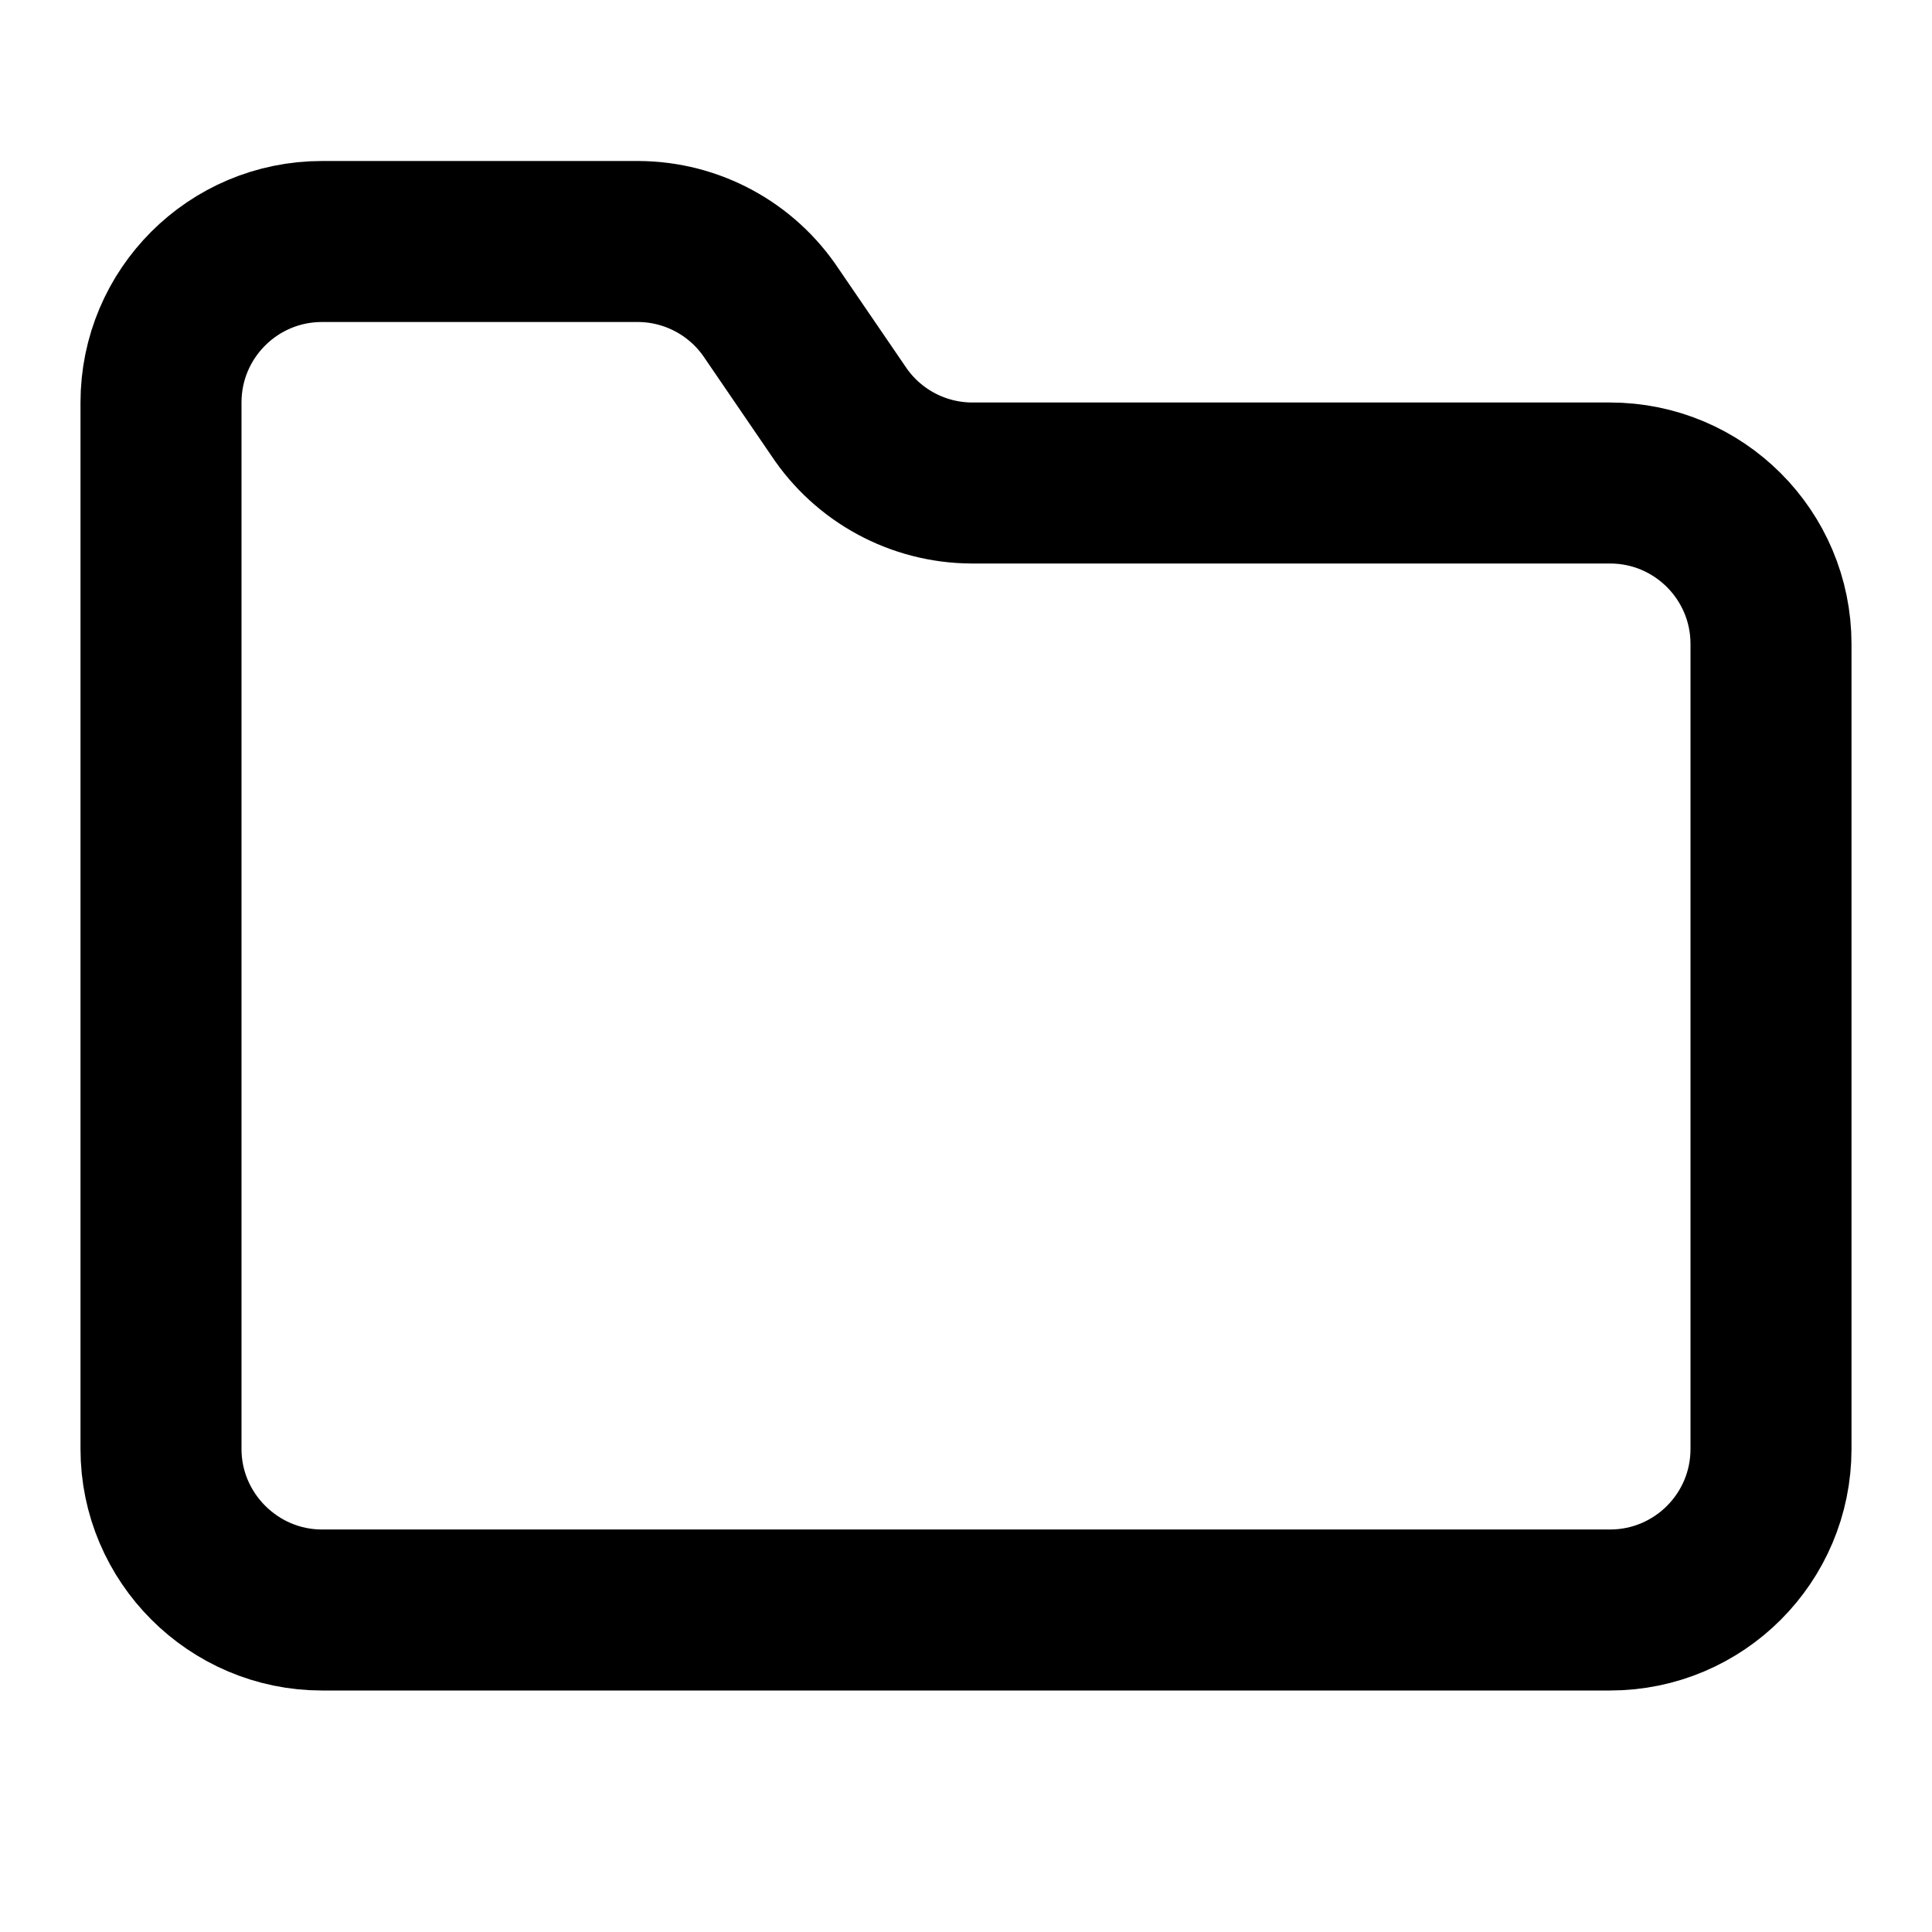
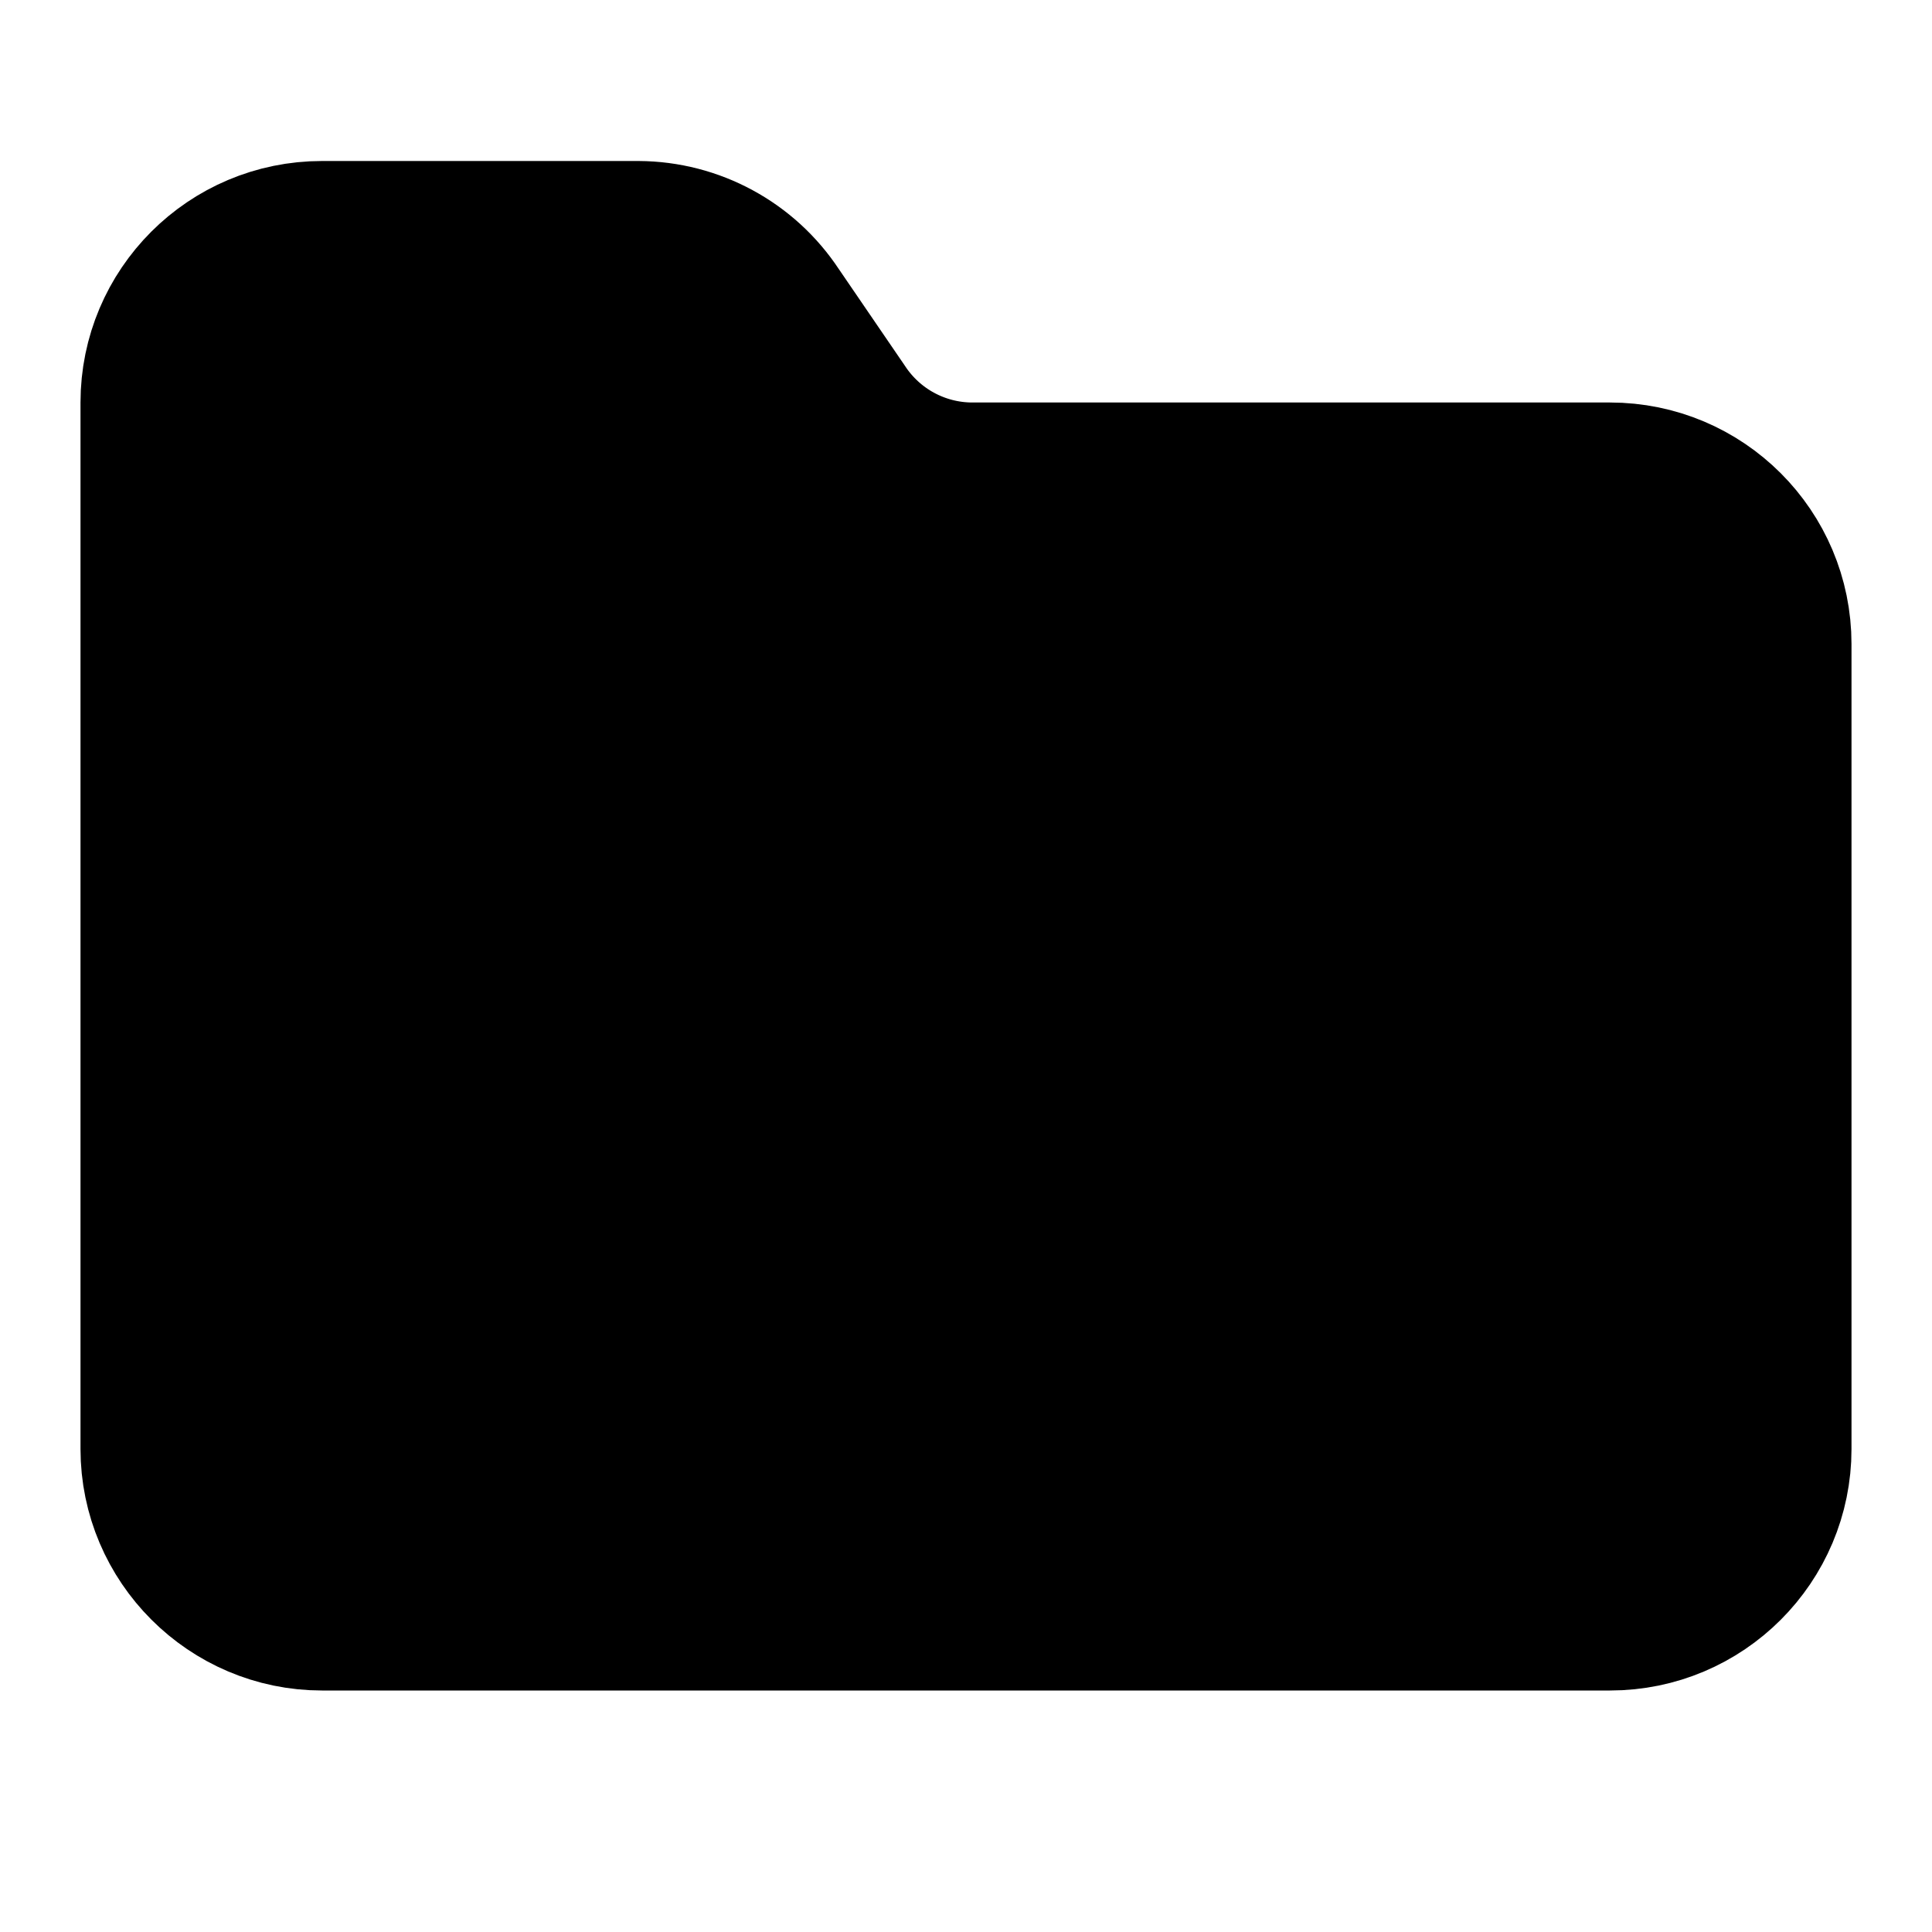
- <svg xmlns="http://www.w3.org/2000/svg" width="24" height="24" viewBox="0 0 24 24" fill="none" stroke="currentColor" stroke-width="2" stroke-linecap="round" stroke-linejoin="round">
+ <svg xmlns="http://www.w3.org/2000/svg" width="24" height="24" viewBox="0 0 24 24" fill="currentColor" stroke="currentColor" stroke-width="2" stroke-linecap="round" stroke-linejoin="round">
  <path d="M4 20h16a2 2 0 0 0 2-2V8a2 2 0 0 0-2-2h-7.93a2 2 0 0 1-1.66-.9l-.82-1.2A2 2 0 0 0 7.93 3H4a2 2 0 0 0-2 2v13c0 1.1.9 2 2 2Z" />
</svg>
